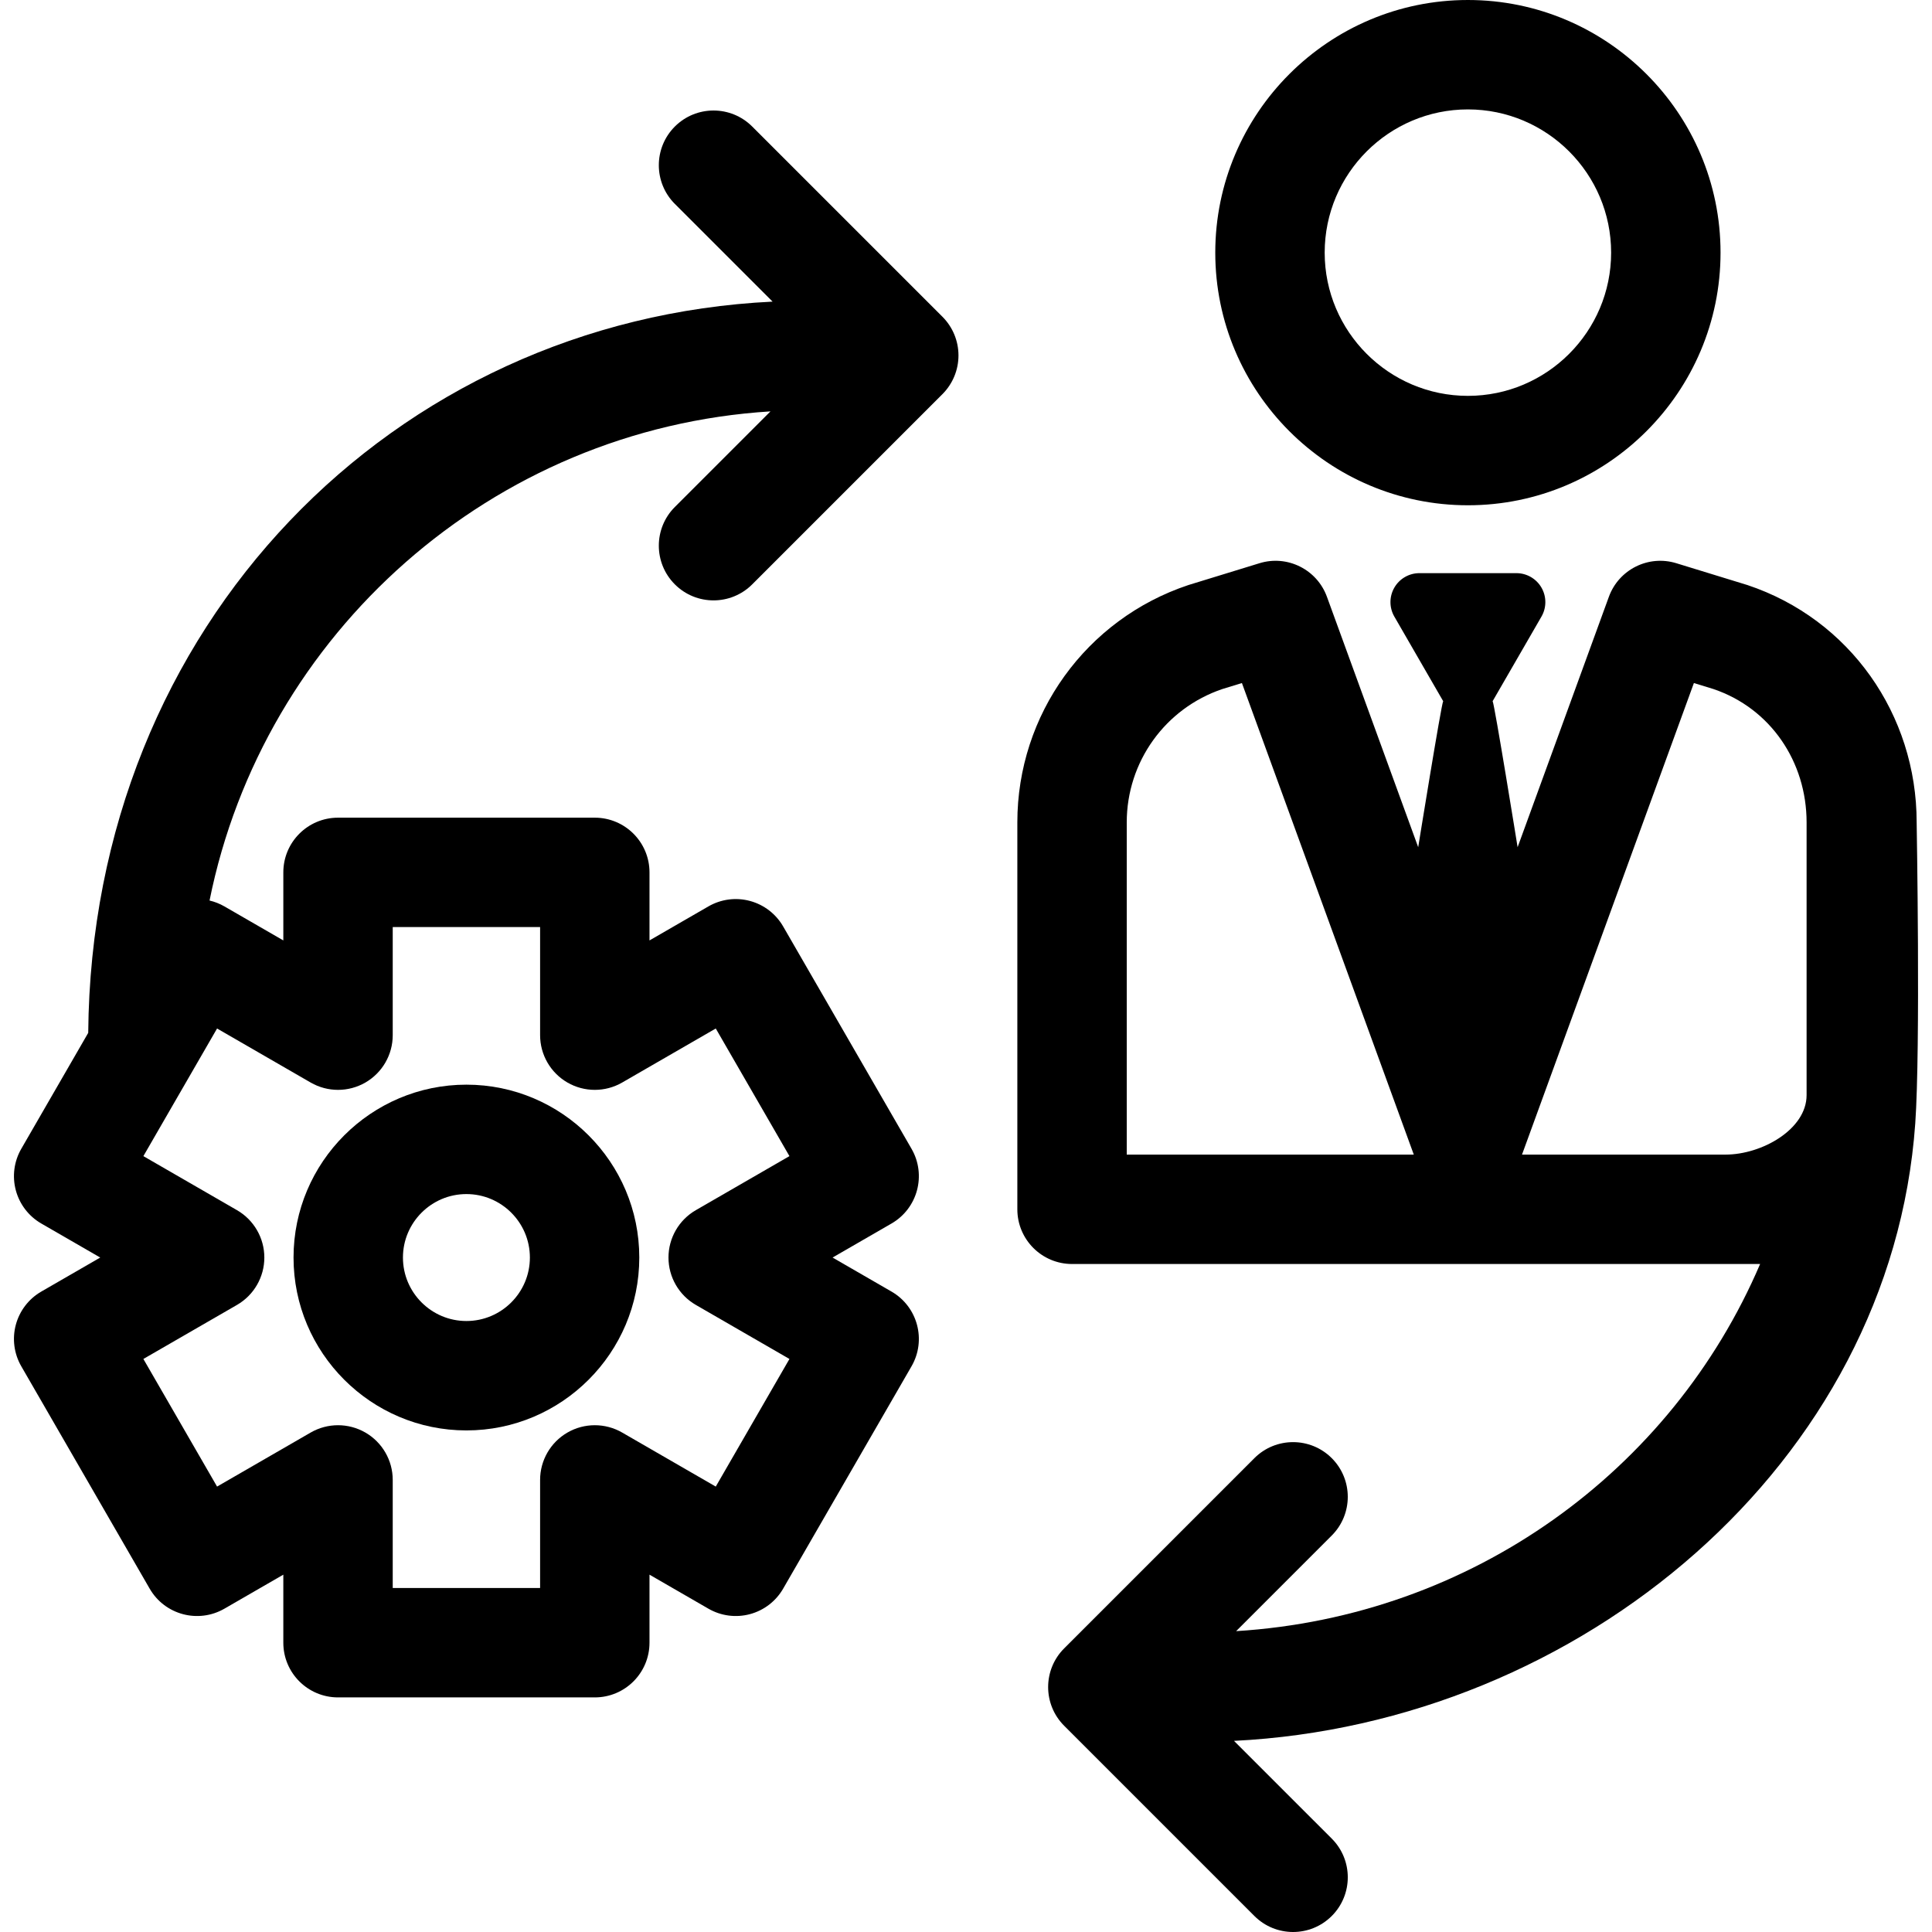
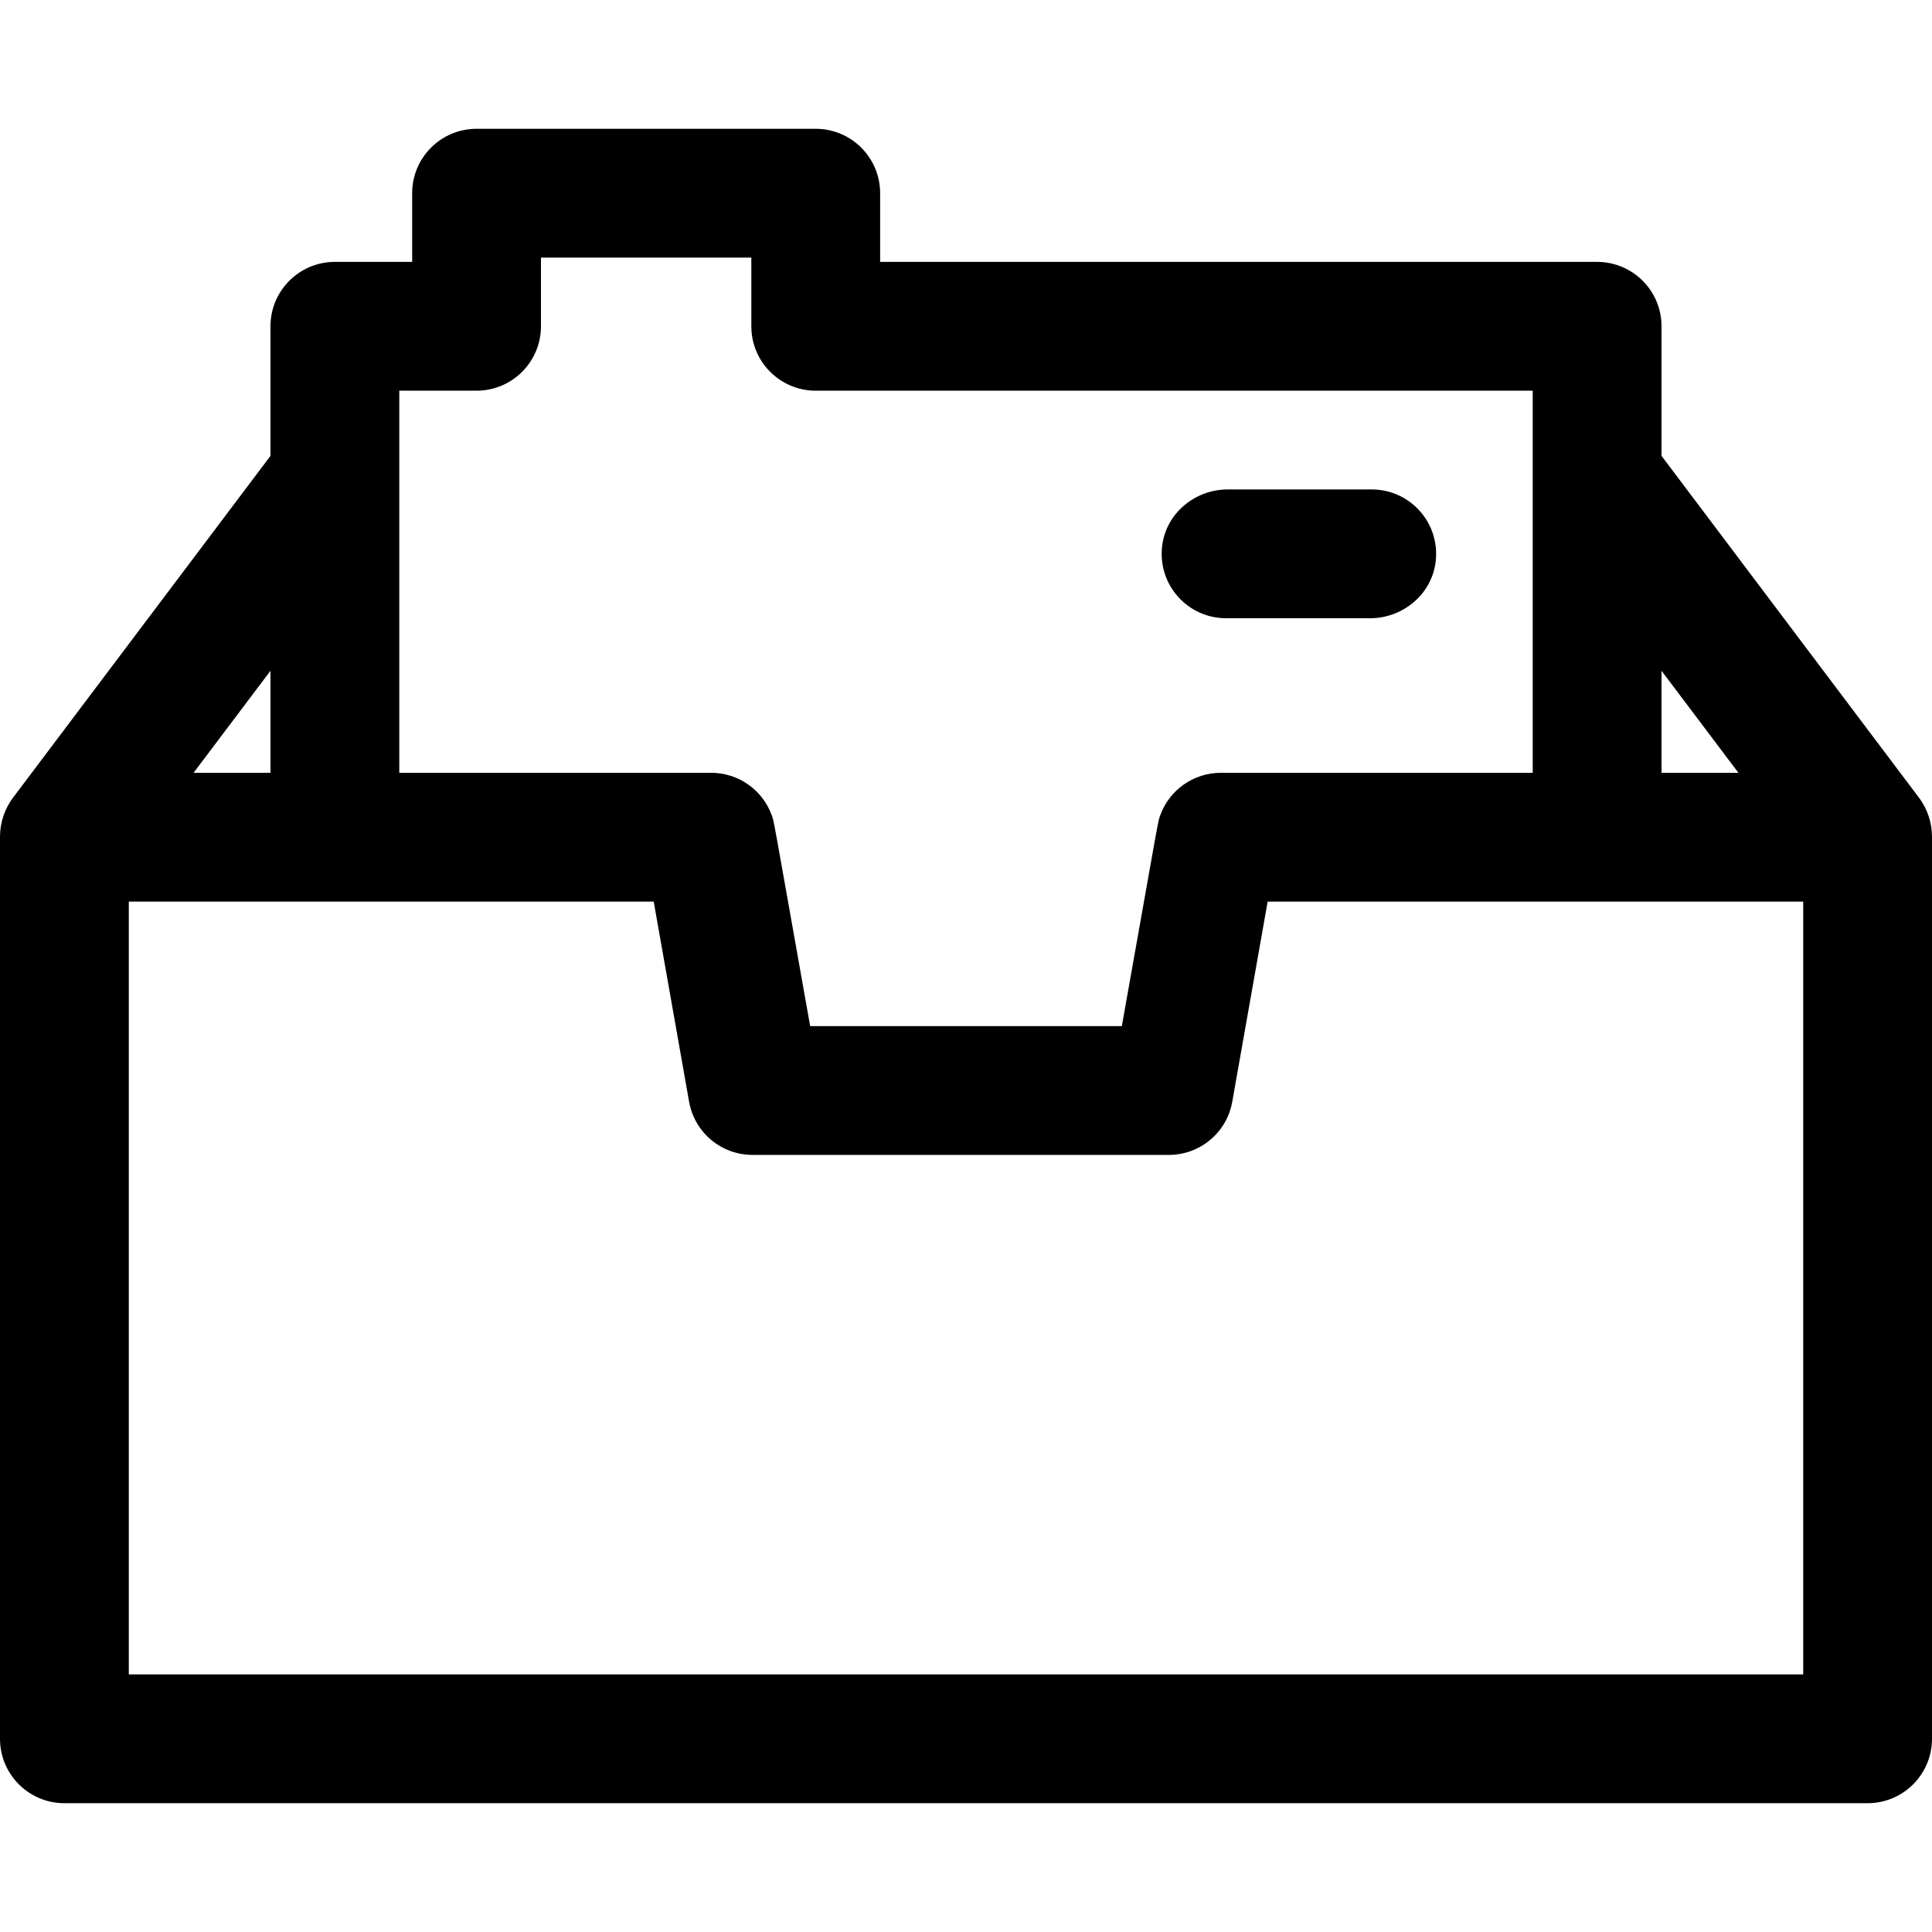
- <svg xmlns="http://www.w3.org/2000/svg" fill="#000000" height="800px" width="800px" version="1.1" viewBox="0 0 297 297" enable-background="new 0 0 297 297">
+ <svg xmlns="http://www.w3.org/2000/svg" fill="#000000" height="800px" width="800px" version="1.1" id="Layer_1" viewBox="0 0 512 512" xml:space="preserve">
  <g>
-     <path d="M225.656,77.674c21.414,0,38.837-17.422,38.837-38.837S247.07,0,225.656,0S186.82,17.422,186.82,38.837   S204.241,77.674,225.656,77.674z M225.656,16.819c12.14,0,22.018,9.878,22.018,22.018s-9.878,22.018-22.018,22.018   s-22.017-9.878-22.017-22.018S213.515,16.819,225.656,16.819z" />
-     <path d="m270.577,194.311c-13.621,31.839-44.341,54.195-80.55,56.439l14.699-14.7c3.284-3.285 3.284-8.609 0-11.893-3.285-3.283-8.608-3.283-11.893,0l-29.243,29.244c-3.284,3.285-3.284,8.609 0,11.893l29.243,29.243c1.642,1.641 3.794,2.463 5.947,2.463 2.153,0 4.304-0.821 5.947-2.463 3.284-3.284 3.284-8.609 0-11.893l-15.027-15.026c53.241-2.636 101.018-42.65 104.726-94.915 0.819-11.542 0.215-46.283 0.215-46.283 0-16.58-10.288-31.241-26.017-36.483-0.064-0.021-10.928-3.355-10.928-3.355-4.279-1.316-8.835,0.956-10.368,5.159l-14.031,38.496c0,0-3.547-21.974-3.841-22.459 0.017-0.029 0.039-0.054 0.056-0.083l7.453-12.909c0.795-1.378 0.795-3.074 0-4.452-0.795-1.378-2.266-2.226-3.856-2.226h-14.906c-1.59,0-3.061,0.848-3.856,2.226s-0.795,3.074 0,4.452l7.453,12.909c0.017,0.029 0.038,0.055 0.056,0.083-0.294,0.485-3.841,22.459-3.841,22.459l-14.03-38.496c-1.532-4.204-6.091-6.477-10.368-5.159 0,0-10.864,3.334-10.928,3.355-15.729,5.242-26.296,19.903-26.296,36.483v59.482c0,4.644 3.765,8.409 8.409,8.409h105.775zm-97.366-16.818v-51.073c0-9.298 5.906-17.524 14.707-20.499l2.998-.92 26.421,72.491h-44.126zm104.511-9.146c0,5.272-6.892,9.146-12.459,9.146h-31.289l26.422-72.491 2.998,.92c8.802,2.975 14.328,11.2 14.328,20.499 0-1.42109e-14 0,30.74 0,41.926z" />
-     <path d="m71.7,219.894c14.654,0 26.576-11.922 26.576-26.576 0-14.653-11.922-26.576-26.576-26.576-14.653,0-26.576,11.922-26.576,26.576 0.001,14.653 11.923,26.576 26.576,26.576zm0-36.333c5.38,0 9.758,4.377 9.758,9.757s-4.378,9.757-9.758,9.757c-5.38,0-9.757-4.377-9.757-9.757s4.377-9.757 9.757-9.757z" />
-     <path d="m115.635,19.452c-3.285-3.283-8.608-3.283-11.893,0-3.284,3.285-3.284,8.609 0,11.893l15.023,15.022c-58.18,2.807-104.684,49.598-105.203,112.411l-10.29,17.823c-1.115,1.931-1.417,4.227-0.84,6.381 0.577,2.154 1.986,3.991 3.918,5.106l9.058,5.23-9.058,5.23c-1.931,1.115-3.341,2.952-3.918,5.106-0.578,2.154-0.275,4.45 0.84,6.381l19.737,34.185c2.322,4.023 7.464,5.398 11.487,3.078l9.058-5.23v10.459c0,4.644 3.765,8.409 8.409,8.409h39.473c4.644,0 8.409-3.765 8.409-8.409v-10.459l9.058,5.23c1.931,1.115 4.227,1.417 6.381,0.84 2.154-0.577 3.991-1.986 5.106-3.918l19.736-34.185c2.322-4.022 0.944-9.165-3.078-11.487l-9.059-5.23 9.059-5.23c4.022-2.323 5.4-7.465 3.078-11.487l-19.736-34.185c-1.115-1.931-2.952-3.341-5.106-3.918-2.154-0.58-4.45-0.275-6.381,0.84l-9.058,5.23v-10.46c0-4.644-3.765-8.409-8.409-8.409h-39.472c-4.644,0-8.409,3.765-8.409,8.409v10.46l-9.058-5.23c-0.732-0.422-1.501-0.719-2.284-0.902 8.265-41.08 43.409-72.543 86.229-75.196l-14.7,14.699c-3.284,3.284-3.284,8.609 0,11.893 1.642,1.641 3.794,2.463 5.947,2.463s4.304-0.821 5.947-2.463l29.244-29.244c1.577-1.578 2.463-3.717 2.463-5.947 0-2.231-0.886-4.369-2.463-5.947l-29.245-29.242zm-67.876,146.964c2.603,1.501 5.806,1.501 8.409,0 2.602-1.502 4.205-4.278 4.205-7.283v-16.617h22.655v16.617c0,3.005 1.603,5.78 4.205,7.283 2.603,1.501 5.808,1.501 8.409,0l14.39-8.308 11.327,19.619-14.39,8.308c-2.602,1.502-4.205,4.278-4.205,7.283s1.603,5.78 4.205,7.283l14.39,8.308-11.327,19.619-14.39-8.308c-2.603-1.501-5.808-1.501-8.409,0-2.602,1.502-4.205,4.278-4.205,7.283v16.616h-22.655v-16.616c0-3.005-1.603-5.78-4.205-7.283-2.603-1.501-5.806-1.501-8.409,0l-14.39,8.308-11.328-19.619 14.39-8.308c2.602-1.502 4.205-4.278 4.205-7.283s-1.603-5.78-4.205-7.283l-14.39-8.308 11.328-19.619 14.39,8.308z" />
+     <g>
+       <path d="M508.563,211.413L440.32,120.81V86.471c0-9.425-7.641-17.067-17.067-17.067H233.244V51.2    c0-9.425-7.641-17.067-17.067-17.067h-89.884c-9.425,0-17.067,7.641-17.067,17.067v18.204h-20.48    c-9.425,0-17.067,7.641-17.067,17.067v34.339L3.437,211.413C1.174,214.421,0,218.112,0,221.691V460.8    c0,9.425,7.641,17.067,17.067,17.067h477.867c9.425,0,17.067-7.641,17.067-17.067V221.691    C512,218.161,510.854,214.457,508.563,211.413z M440.32,177.763l20.379,27.037H440.32V177.763z M105.813,126.467v-22.93h20.48    c9.425,0,17.067-7.641,17.067-17.067V68.267h55.751v18.204c0,9.425,7.641,17.067,17.067,17.067h190.009    c0,10.824,0,89.424,0,101.262h-82.629c-7.244,0-13.575,4.52-16.01,11.077c-0.755,2.034,0.025-1.691-10.25,56.052h-82.597    c-10.333-58.065-9.511-54.059-10.25-56.052c-2.435-6.557-8.765-11.077-16.01-11.077h-82.628V126.467z M71.68,177.763V204.8H51.301    L71.68,177.763z M477.867,443.733H34.133v-204.8h139.105l9.378,53.034c1.442,8.153,8.527,14.095,16.806,14.095h110.335    c8.28,0,15.365-5.943,16.806-14.095l9.379-53.034c3.383,0,140.465,0,141.925,0V443.733z" />
+     </g>
+   </g>
+   <g>
+     <g>
+       <path d="M363.52,129.707h-38.149c-8.761,0-16.447,6.418-17.408,15.126c-1.136,10.295,6.894,19.008,16.96,19.008h38.149    c8.761,0,16.447-6.418,17.408-15.126C381.615,138.42,373.585,129.707,363.52,129.707z" />
+     </g>
  </g>
</svg>
